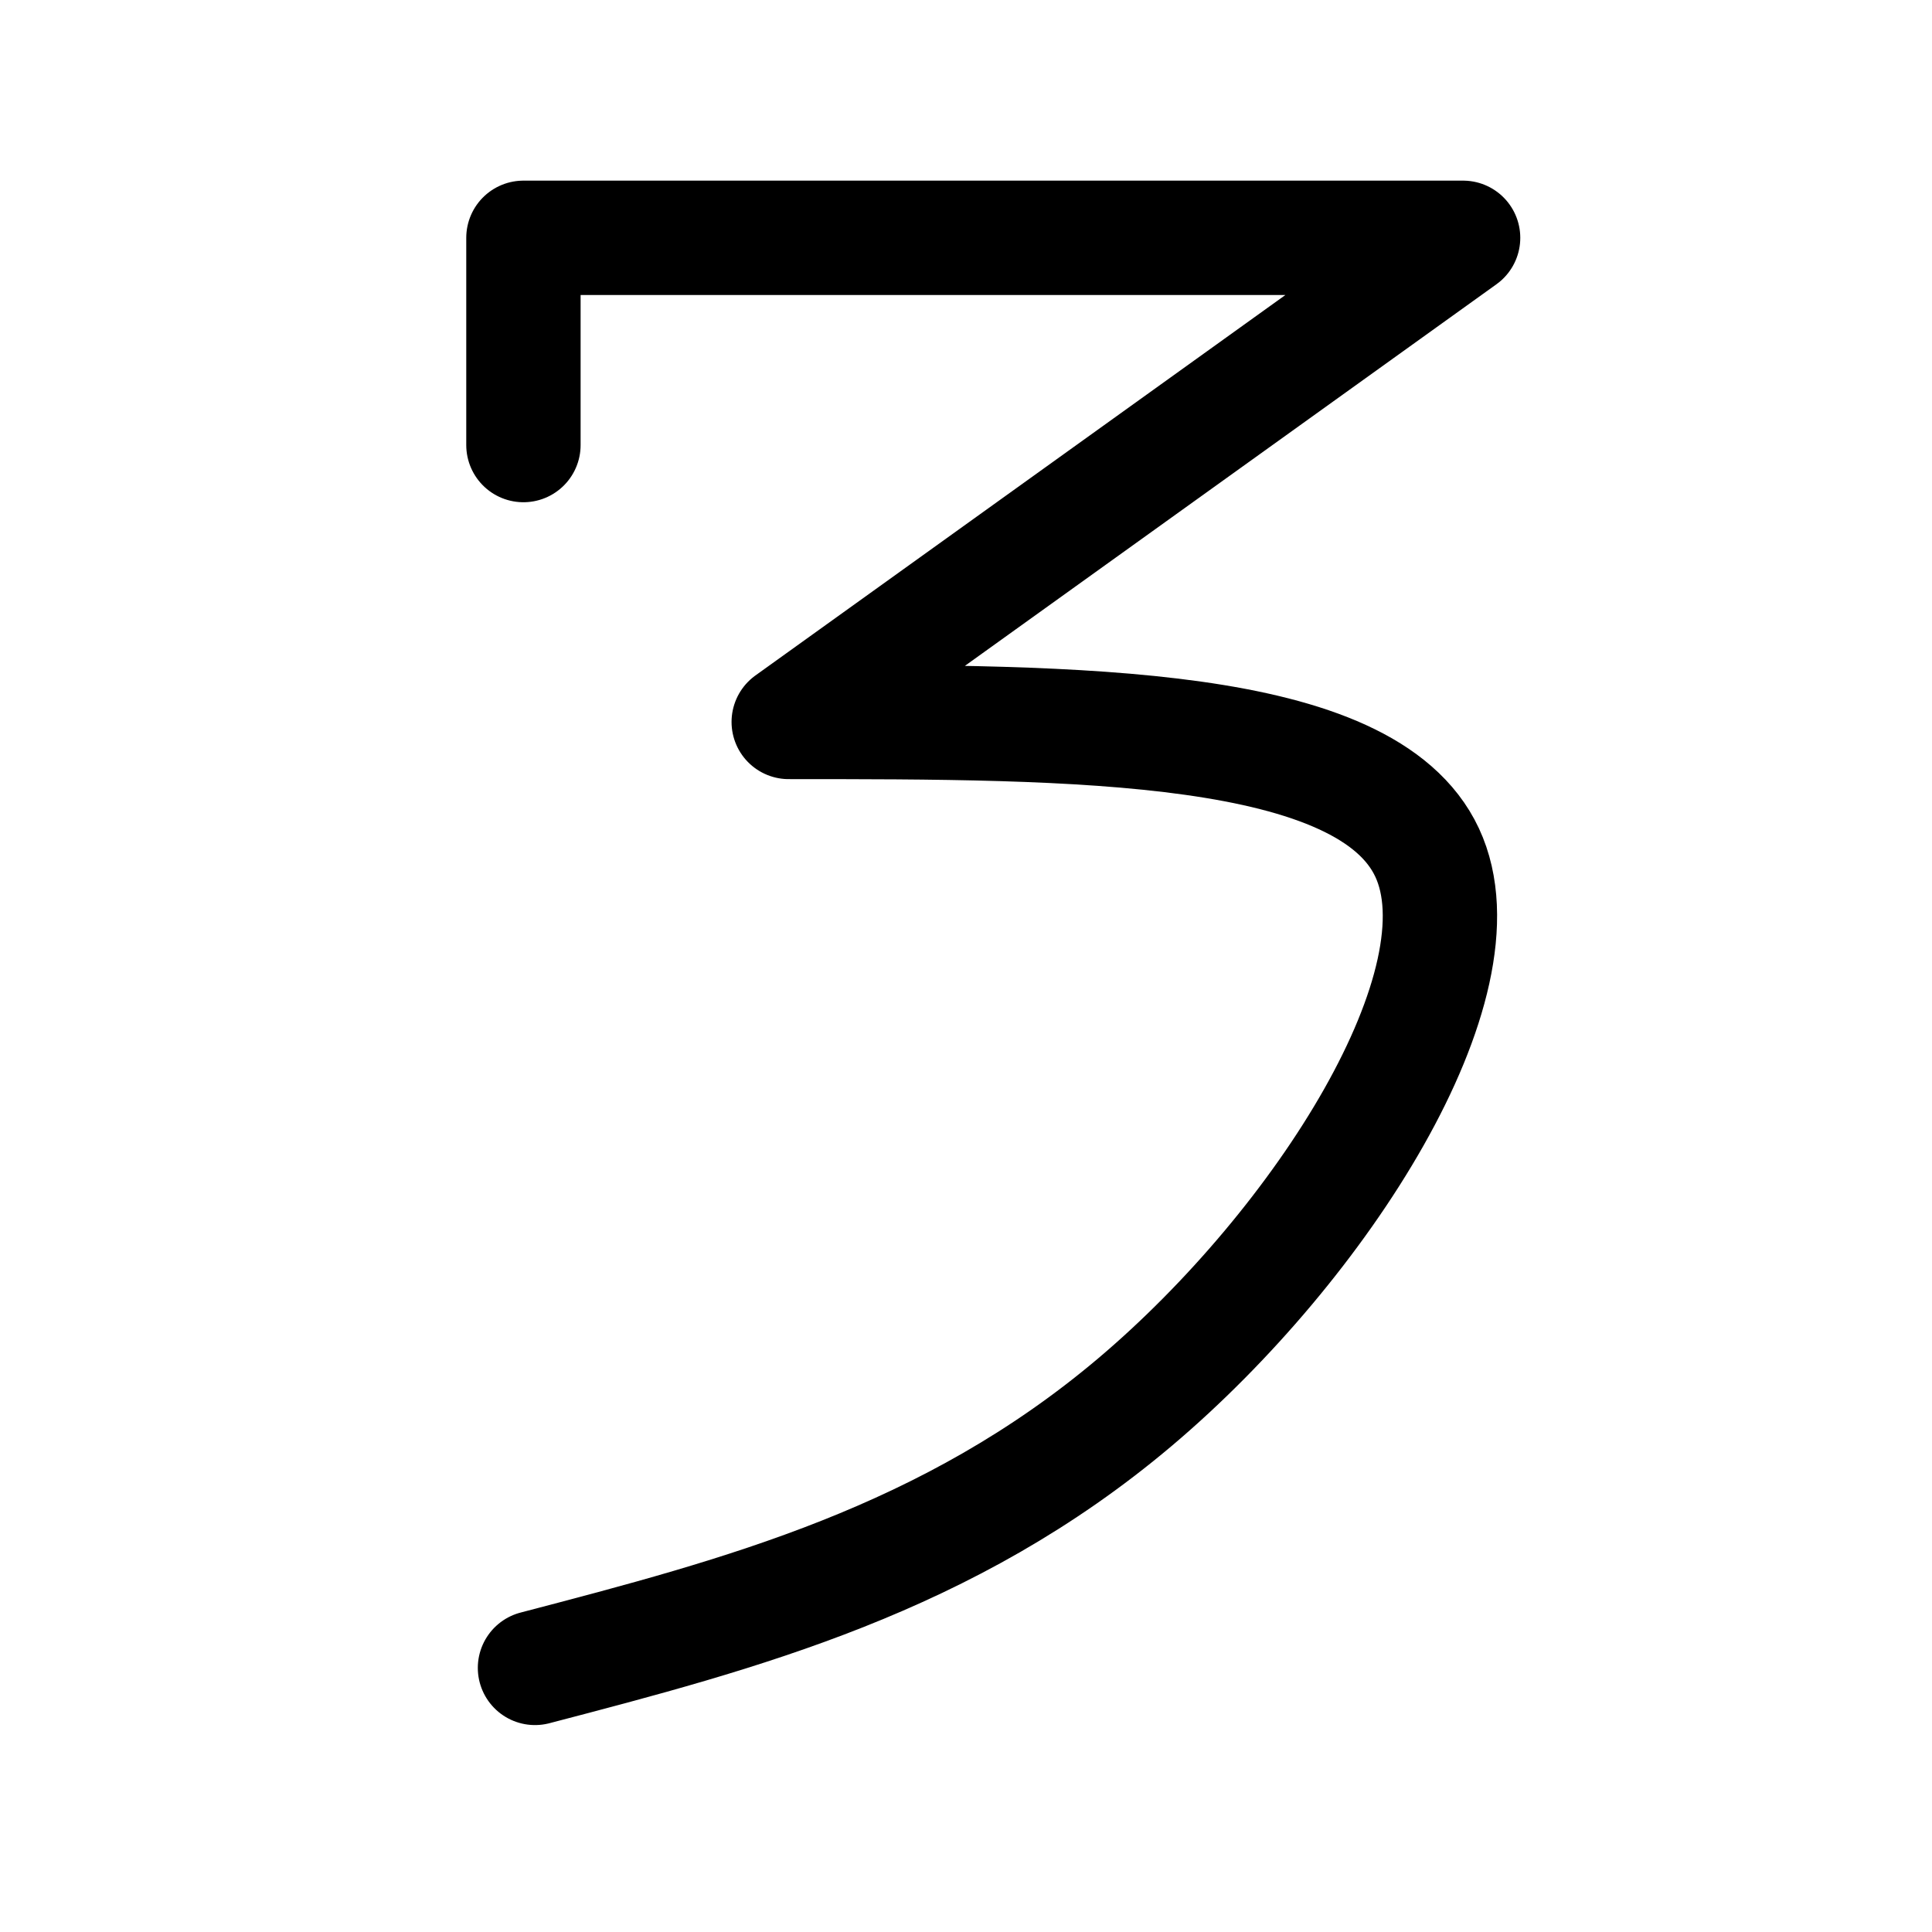
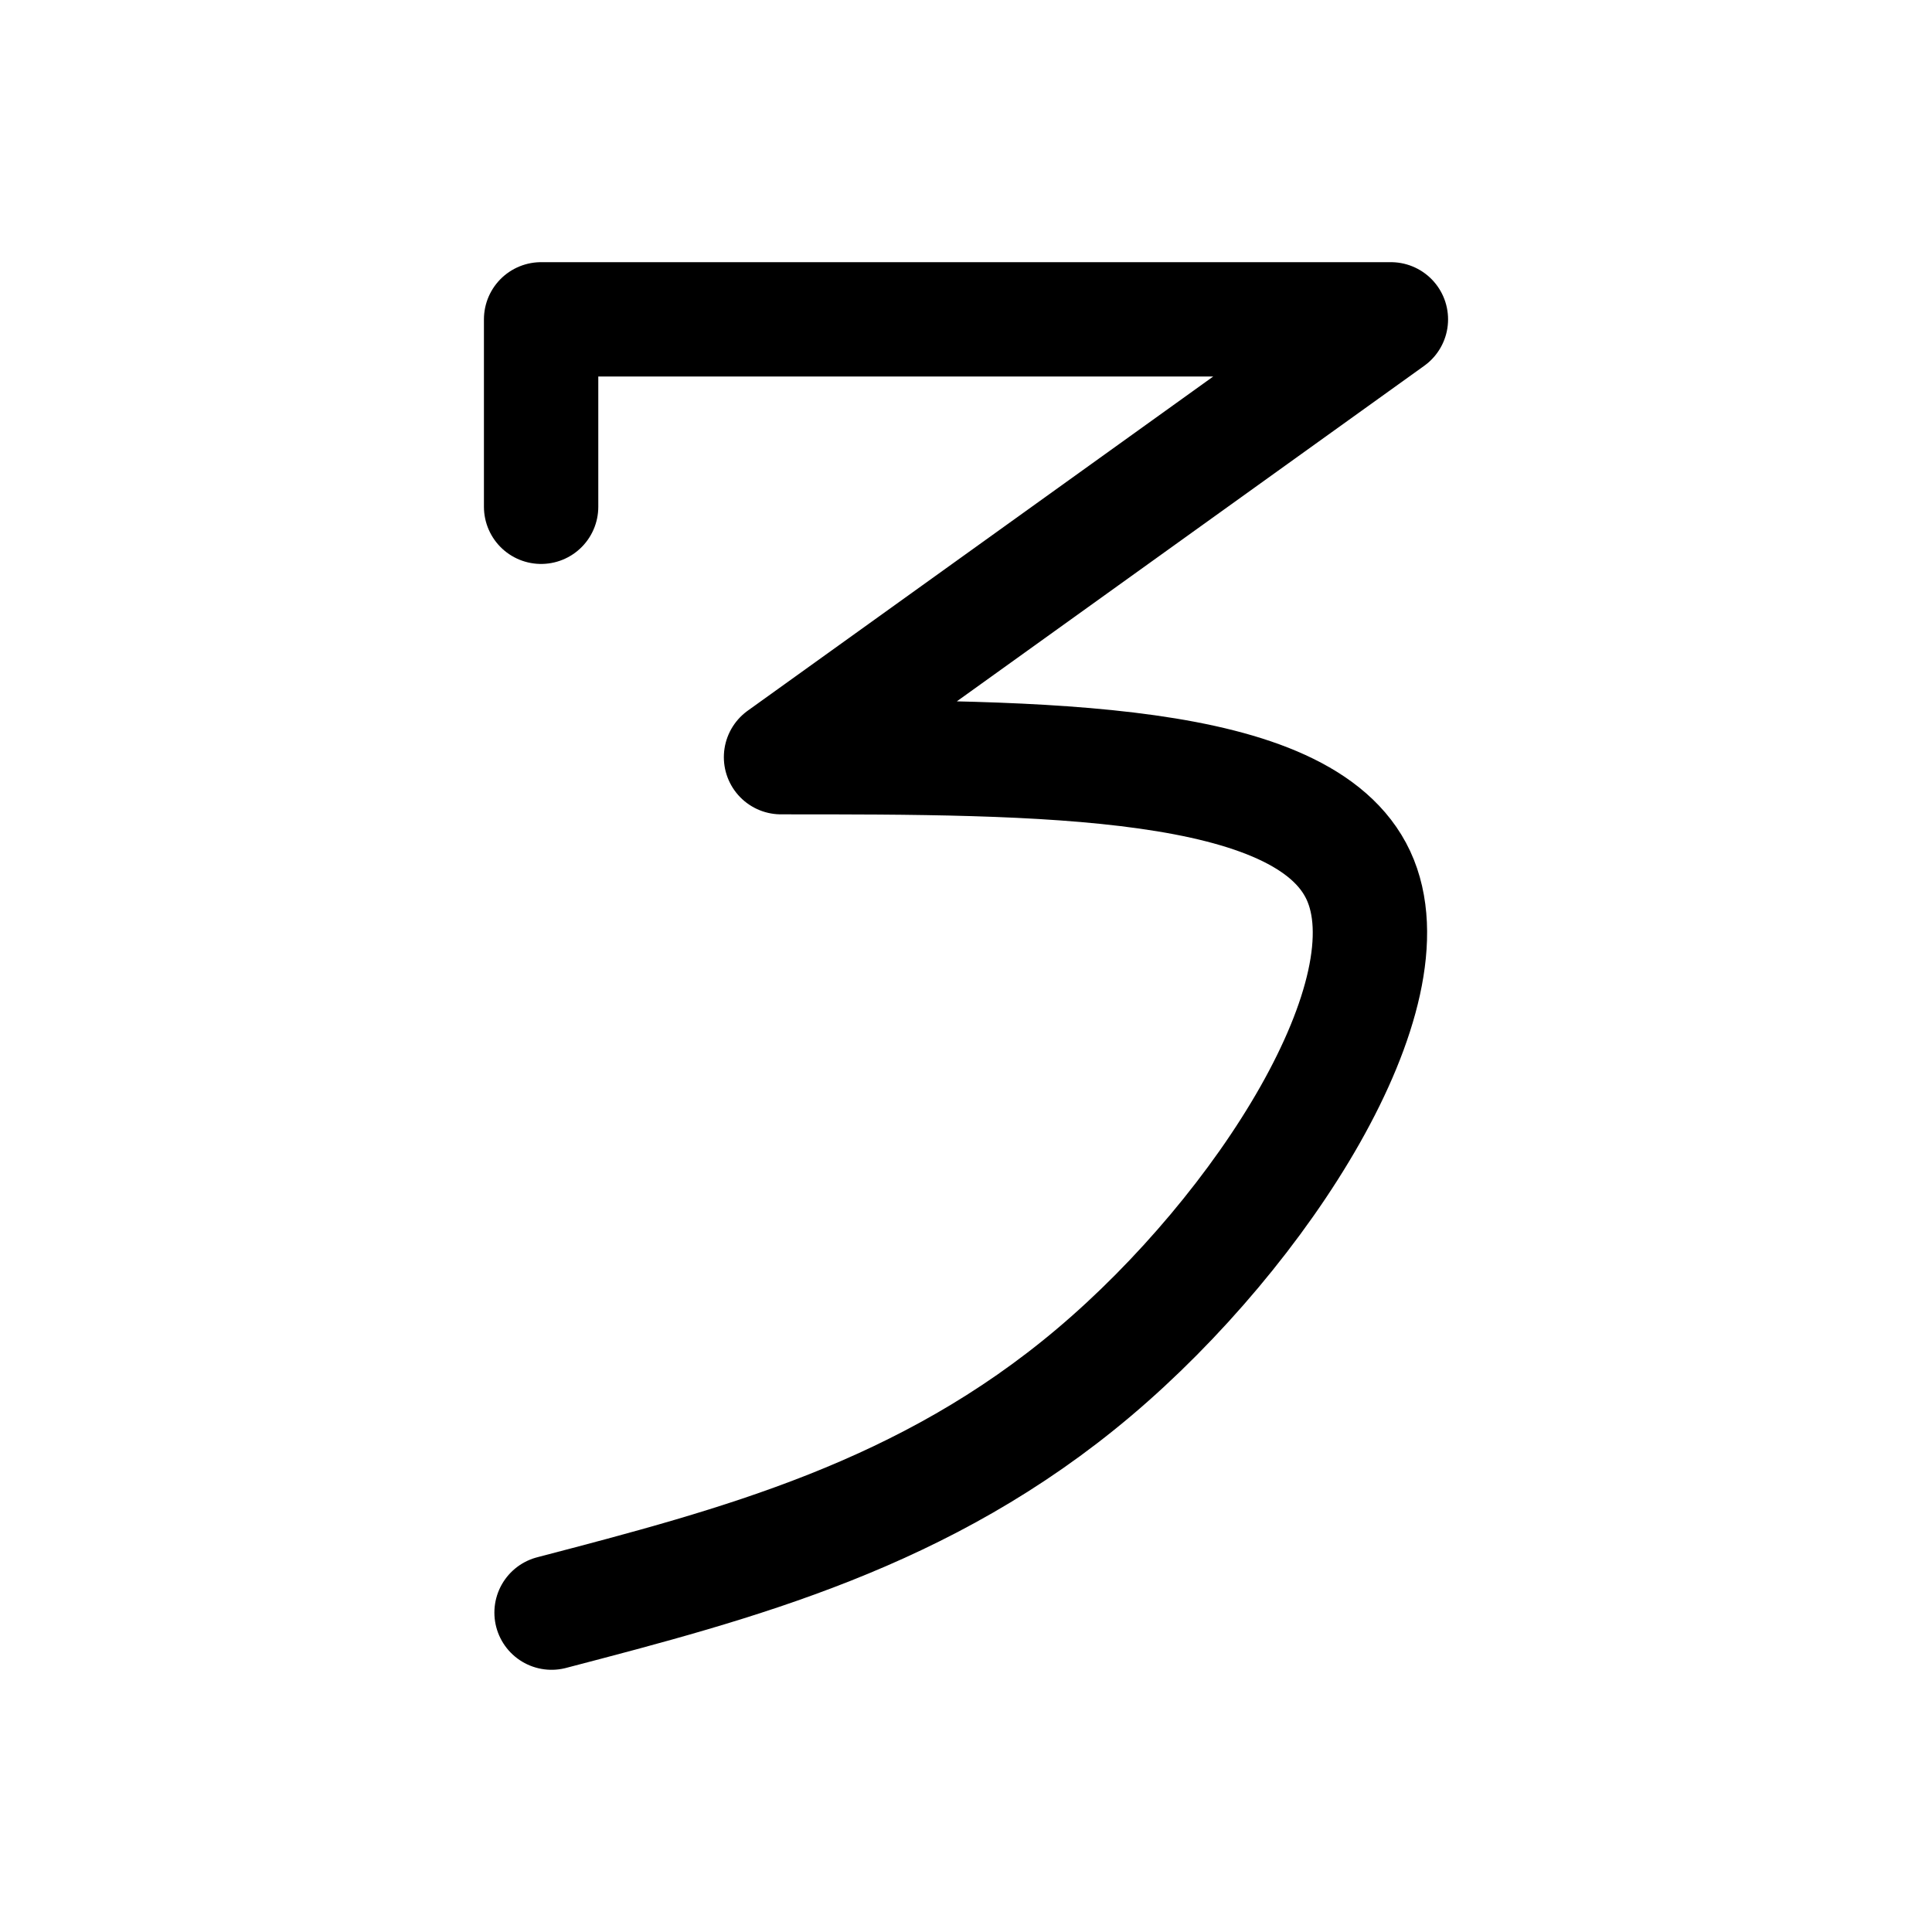
<svg xmlns="http://www.w3.org/2000/svg" width="53.642mm" height="53.642mm" viewBox="0 0 53.642 53.642" version="1.1" id="svg5">
  <defs id="defs2" />
-   <g id="layer1" transform="translate(50.921,-7.051973)">
-     <path style="fill:none;stroke:#000000;stroke-width:3.175;stroke-linecap:round;stroke-linejoin:round;stroke-miterlimit:4;stroke-dasharray:none;stroke-opacity:1" d="m -36.388,19.409 c 0,0 0,-5.754 0,-5.754 0,0 26.09,0 26.09,0 0,0 -18.724,13.442 -18.724,13.442 8.015,-8.67e-4 16.031,-0.002 17.725,3.626 1.694,3.628 -2.932,10.883 -8.114,15.261 -5.182,4.378 -10.919,5.877 -16.656,7.377" id="path2201" />
+   <g id="layer1" transform="matrix(0.9043359,0,0,0.9043359,47.93089,-3.481959)" style="stroke-width:3.511;stroke-dasharray:none">
+     <path style="fill:none;stroke:#000000;stroke-width:3.511;stroke-linecap:round;stroke-linejoin:round;stroke-miterlimit:4;stroke-dasharray:none;stroke-opacity:1" d="m -36.388,19.409 c 0,0 0,-5.754 0,-5.754 0,0 26.09,0 26.09,0 0,0 -18.724,13.442 -18.724,13.442 8.015,-8.67e-4 16.031,-0.002 17.725,3.626 1.694,3.628 -2.932,10.883 -8.114,15.261 -5.182,4.378 -10.919,5.877 -16.656,7.377" id="path2201" />
  </g>
</svg>
